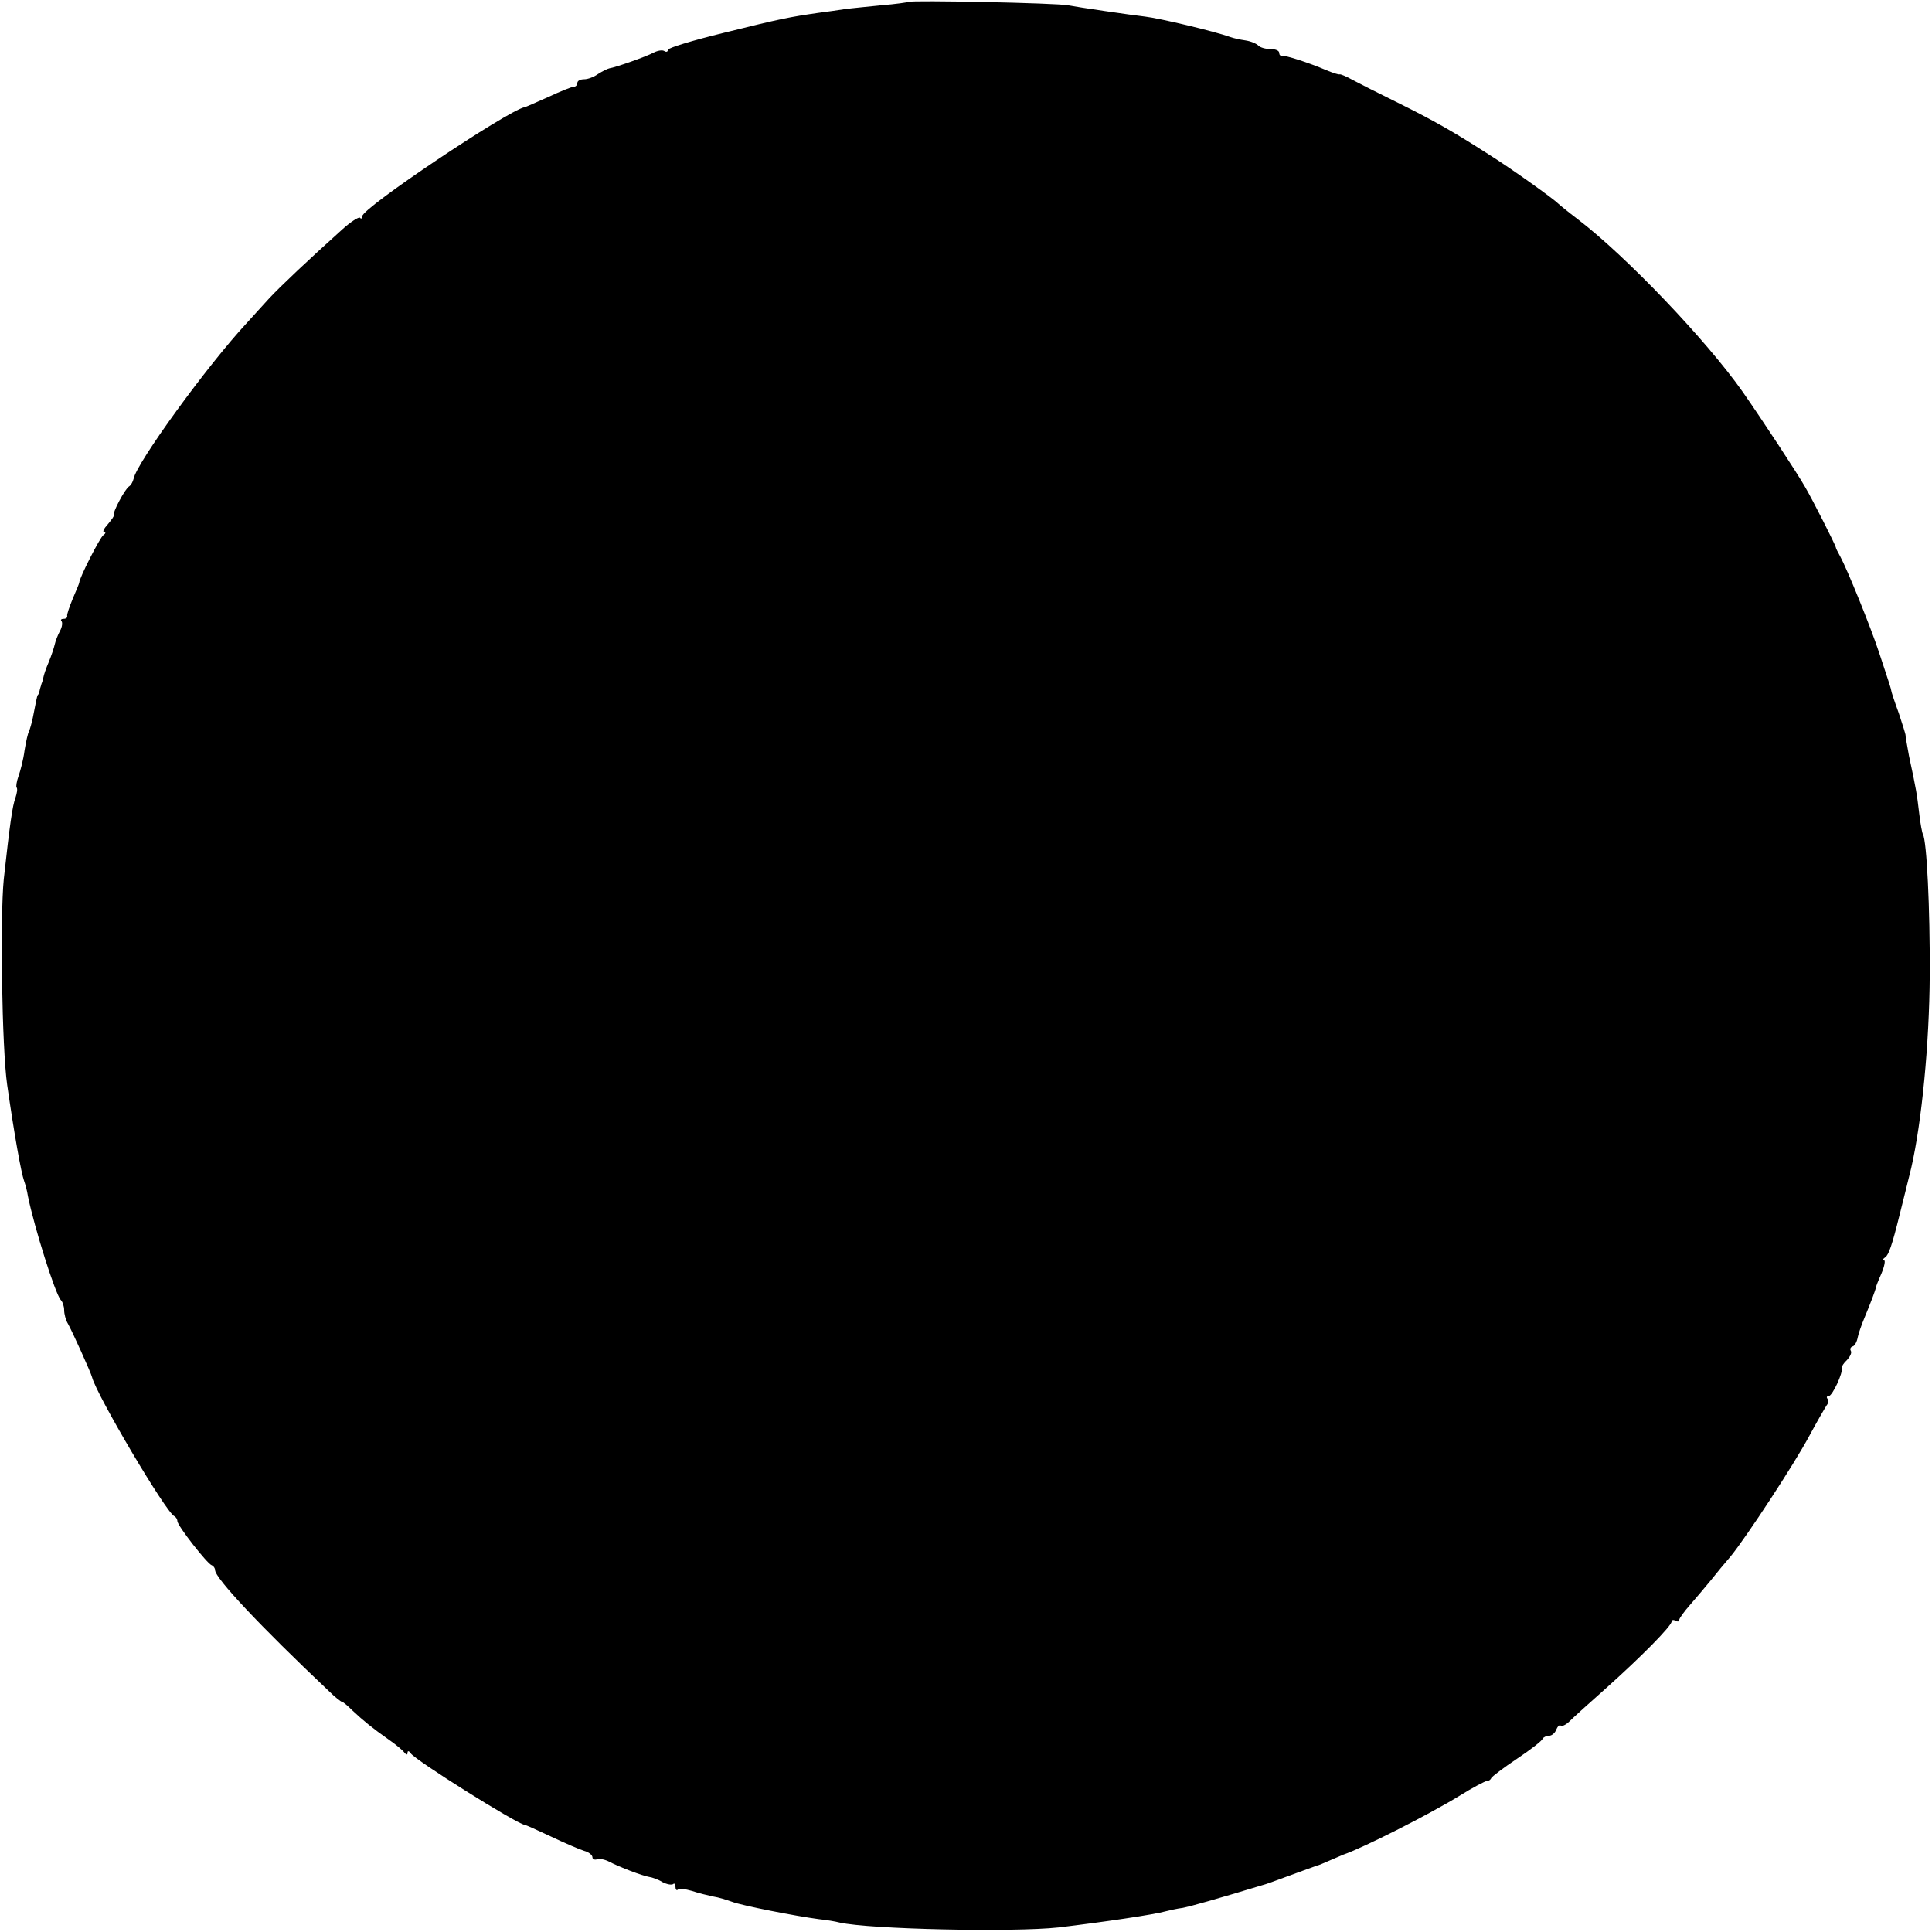
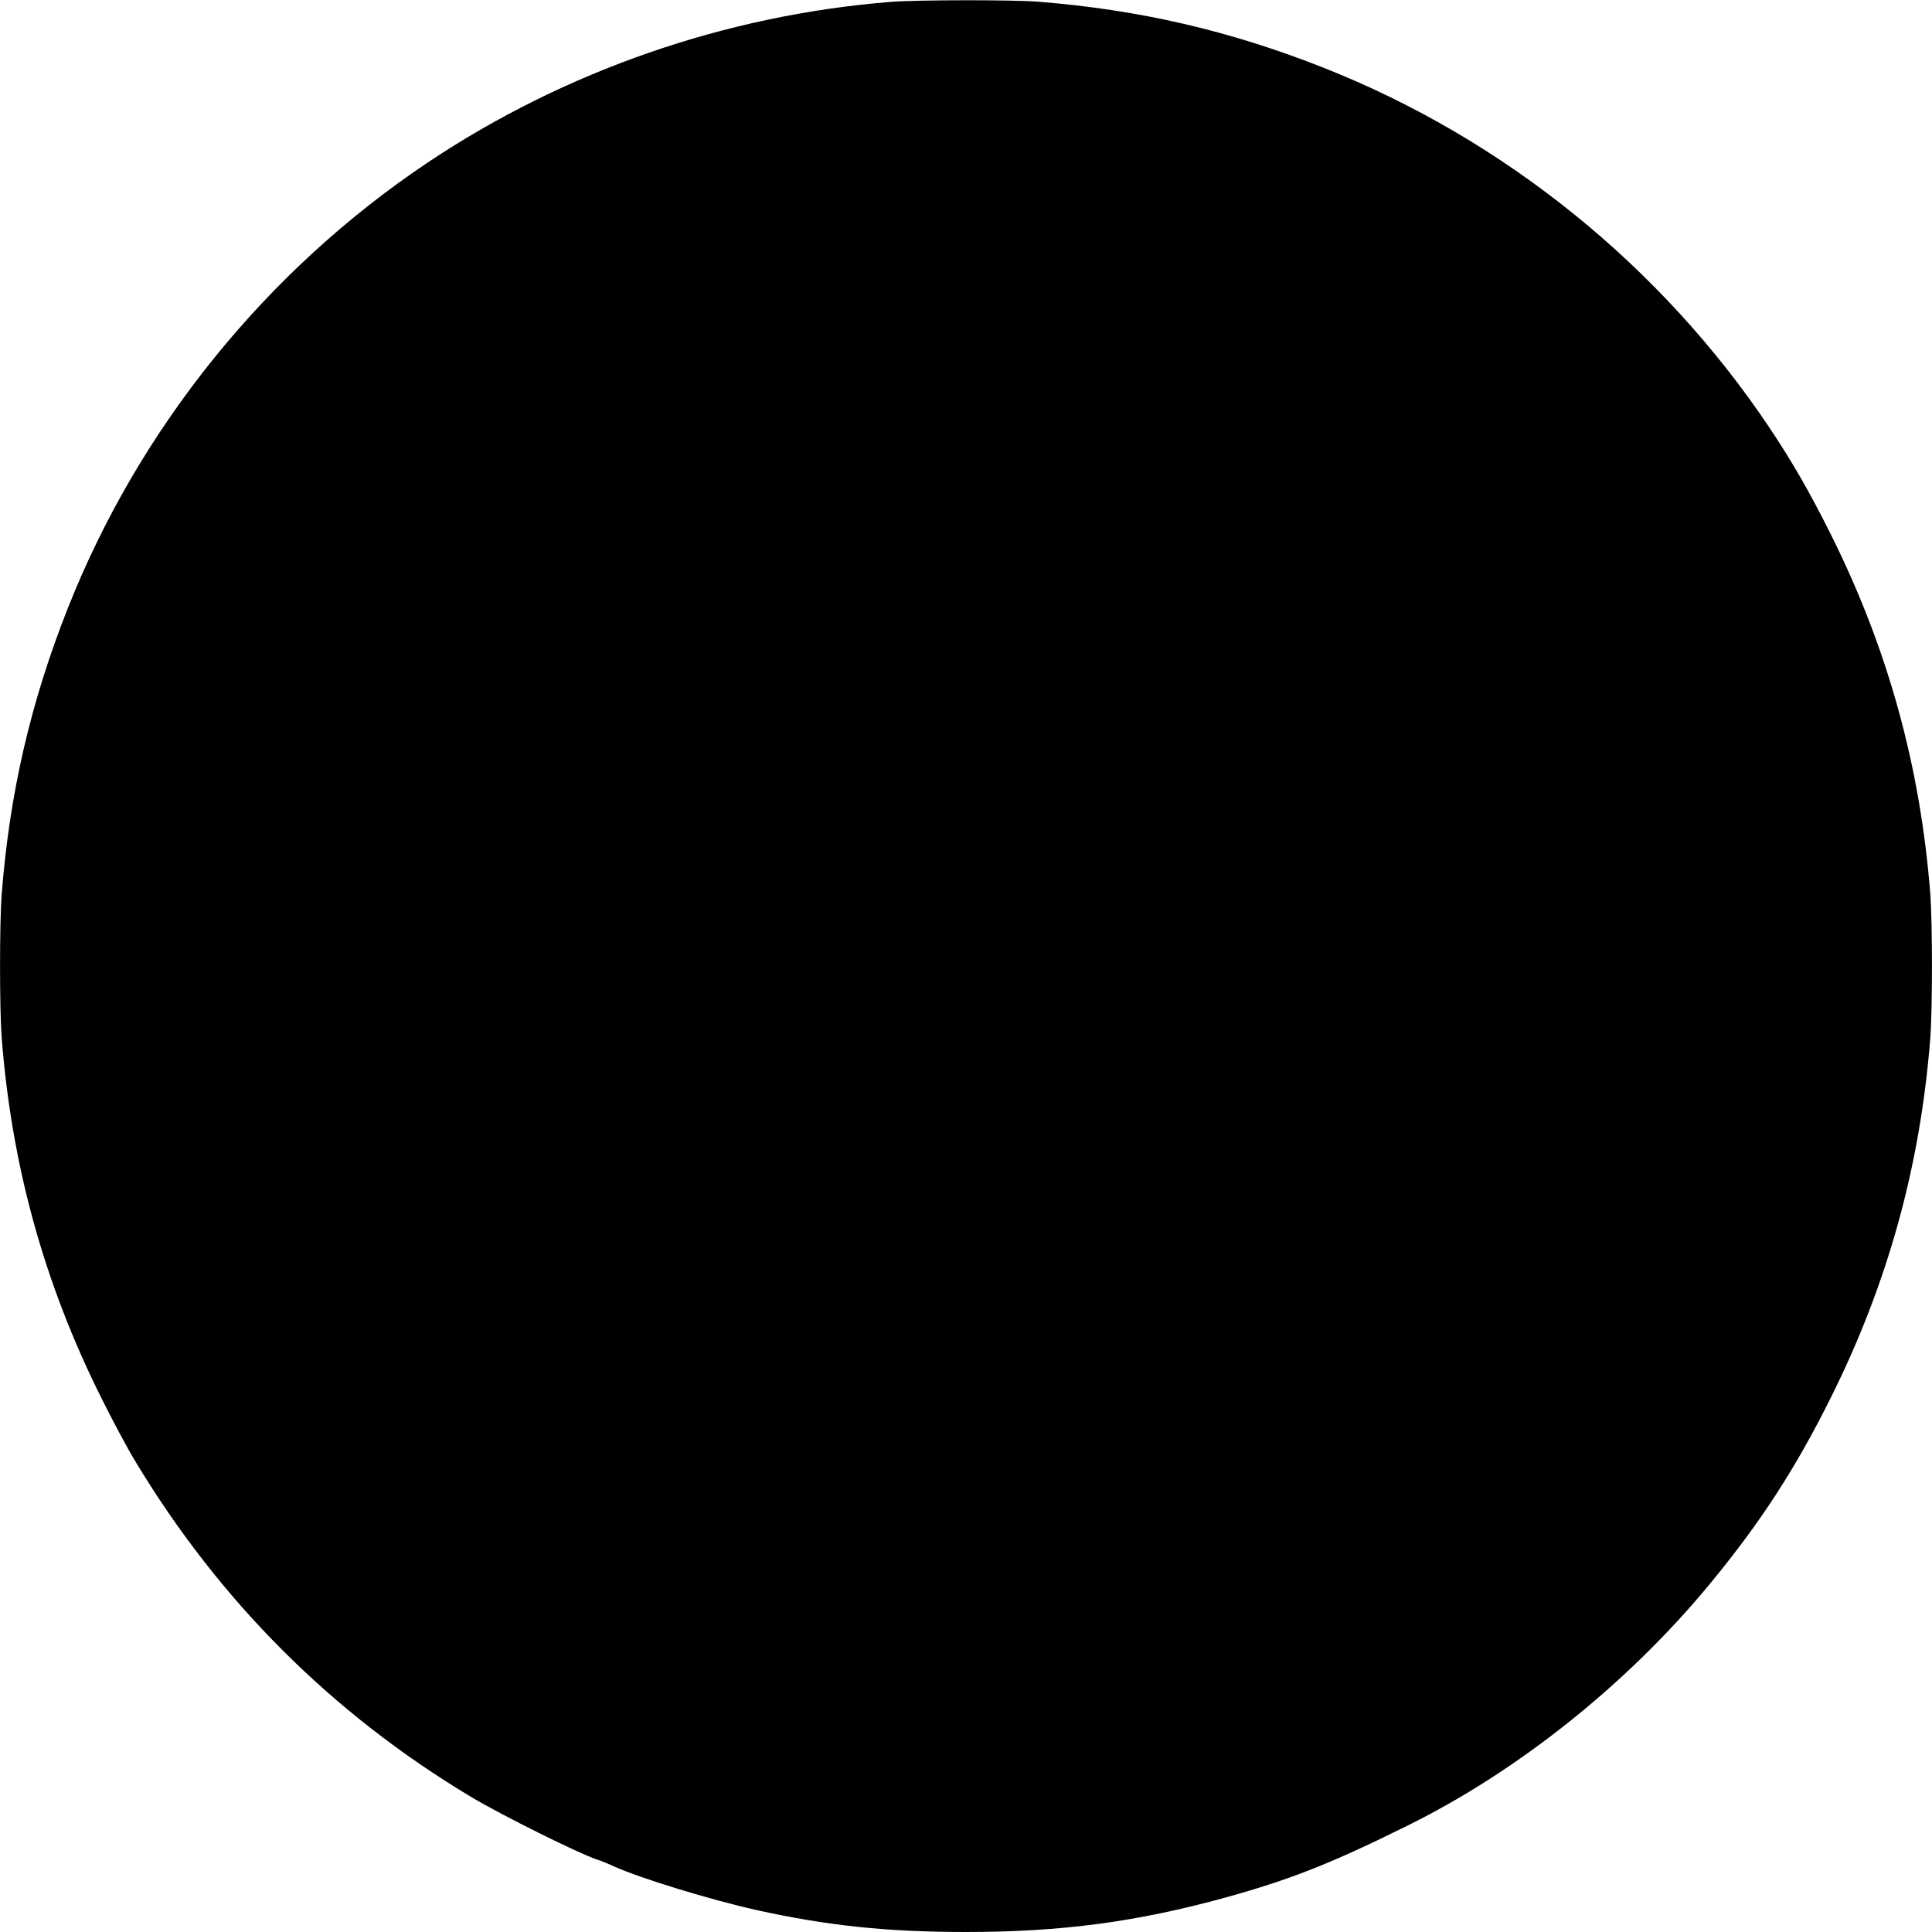
- <svg xmlns="http://www.w3.org/2000/svg" version="1.0" width="512pt" height="512pt" viewBox="0 0 512 512" preserveAspectRatio="xMidYMid meet">
-   <g transform="translate(0,512) scale(0.1,-0.1)" fill="#000000" stroke="none">
-     <path d="M2408 5115 c-2 -1 -34 -6 -73 -9 -38 -4 -81 -8 -95 -10 -14 -2 -46 -7 -71 -10 -76 -11 -98 -15 -251 -53 -82 -20 -148 -40 -148 -45 0 -5 -4 -7 -10 -3 -5 3 -17 1 -27 -4 -20 -11 -103 -40 -118 -42 -5 -1 -19 -8 -30 -15 -11 -8 -27 -14 -37 -14 -10 0 -18 -4 -18 -10 0 -5 -4 -10 -10 -10 -5 0 -35 -12 -67 -27 -32 -14 -60 -27 -63 -27 -46 -10 -430 -267 -430 -289 0 -6 -3 -8 -6 -4 -3 3 -25 -11 -47 -31 -90 -81 -162 -149 -193 -182 -17 -19 -45 -49 -60 -66 -105 -113 -293 -372 -300 -413 -2 -8 -7 -17 -12 -20 -11 -7 -44 -69 -40 -75 2 -2 -6 -13 -16 -25 -11 -12 -15 -21 -10 -21 5 0 4 -4 -2 -8 -9 -6 -64 -114 -64 -126 0 -2 -8 -21 -17 -42 -9 -22 -16 -42 -15 -46 1 -5 -3 -8 -10 -8 -6 0 -8 -3 -5 -6 3 -4 2 -15 -4 -26 -6 -11 -12 -27 -14 -36 -2 -9 -9 -30 -16 -47 -7 -16 -13 -34 -14 -40 -1 -5 -3 -13 -5 -17 -1 -5 -4 -12 -5 -18 -1 -5 -3 -11 -5 -12 -2 -3 -5 -19 -13 -60 -3 -15 -8 -31 -10 -36 -3 -4 -8 -27 -12 -51 -3 -24 -11 -54 -16 -68 -5 -14 -7 -28 -5 -30 3 -3 1 -15 -3 -27 -8 -21 -15 -70 -31 -216 -10 -102 -5 -447 9 -545 19 -132 37 -233 45 -255 3 -8 8 -26 10 -40 17 -83 72 -258 87 -275 5 -5 9 -17 9 -27 0 -10 4 -26 10 -36 10 -17 62 -132 64 -142 12 -47 197 -360 218 -368 4 -2 8 -8 8 -13 0 -12 79 -113 91 -117 5 -2 9 -8 9 -13 0 -21 119 -148 302 -321 16 -16 32 -28 34 -28 3 0 15 -10 28 -23 30 -28 52 -46 96 -77 19 -13 38 -29 42 -35 5 -6 8 -6 8 0 0 6 4 5 8 -1 11 -18 279 -186 302 -190 3 0 34 -14 70 -31 36 -17 75 -34 88 -38 12 -3 22 -11 22 -17 0 -5 6 -8 13 -5 6 2 21 -1 32 -7 27 -14 87 -37 105 -40 8 -1 25 -7 36 -14 12 -6 24 -8 28 -5 3 3 6 0 6 -7 0 -7 3 -11 6 -8 3 4 20 2 37 -3 18 -6 43 -12 57 -15 14 -2 36 -9 50 -14 26 -10 169 -38 230 -46 19 -2 44 -6 55 -9 80 -18 460 -26 580 -13 117 14 254 34 285 43 8 2 29 7 45 9 24 5 88 23 210 60 11 3 20 6 90 32 28 10 52 19 55 20 3 0 19 7 35 14 17 7 32 14 35 15 50 17 223 104 308 156 35 22 68 39 72 39 5 0 10 3 12 8 2 4 32 27 68 51 36 24 67 48 68 53 2 4 10 8 17 8 7 0 16 7 19 16 4 9 9 14 12 11 3 -3 14 2 23 11 10 10 53 49 96 87 95 85 175 166 175 178 0 4 5 5 10 2 6 -3 10 -3 10 2 0 4 13 22 28 39 15 17 40 47 55 65 15 19 39 48 53 64 41 50 169 245 209 320 21 39 42 75 46 81 5 6 6 14 2 17 -3 4 -2 7 3 7 10 0 39 63 35 75 -1 3 5 13 14 21 8 9 13 19 10 24 -3 5 -1 10 5 12 5 1 11 12 13 23 2 11 11 36 19 55 15 36 29 73 29 77 0 2 6 18 15 38 8 19 11 35 7 35 -5 0 -3 4 3 8 9 6 18 31 38 112 7 27 26 105 31 125 28 122 48 330 49 510 1 179 -8 357 -18 374 -2 3 -7 29 -10 56 -6 51 -7 59 -27 152 -5 29 -10 54 -9 55 0 2 -8 28 -18 58 -11 30 -20 57 -20 60 -1 6 -3 13 -32 100 -23 70 -85 222 -103 255 -6 11 -12 22 -12 25 -2 8 -60 123 -81 159 -21 37 -115 180 -166 253 -95 135 -308 359 -438 458 -25 19 -47 37 -50 40 -14 14 -123 92 -185 131 -92 59 -142 88 -245 139 -47 23 -98 49 -115 58 -16 9 -32 16 -35 15 -3 -1 -18 4 -35 11 -49 21 -110 40 -117 38 -5 -1 -8 3 -8 8 0 6 -10 10 -23 10 -13 0 -27 4 -32 9 -6 6 -21 12 -35 14 -14 2 -32 6 -40 9 -41 15 -189 50 -225 54 -36 4 -179 25 -205 30 -27 6 -416 14 -422 9z" />
+ <svg xmlns="http://www.w3.org/2000/svg" version="1.0" width="1147pt" height="1147pt" viewBox="0 0 1147 1147" preserveAspectRatio="xMidYMid meet">
+   <g transform="translate(0,1147) scale(0.1,-0.1)" fill="#000000" stroke="none">
+     <path d="M5290 11459 c-981 -78 -1937 -410 -2751 -954 -960 -643 -1713 -1576 -2136 -2645 -222 -561 -346 -1100 -393 -1699 -13 -174 -13 -678 0 -852 59 -760 253 -1461 592 -2139 64 -129 153 -296 198 -370 501 -834 1170 -1503 2000 -2000 181 -108 644 -338 745 -370 22 -7 67 -25 101 -41 158 -71 570 -197 846 -259 423 -93 775 -130 1243 -130 567 0 1015 60 1542 205 385 107 624 201 1078 426 659 325 1312 847 1799 1439 297 360 506 682 714 1100 339 678 533 1379 592 2139 13 174 13 678 0 852 -59 760 -253 1461 -592 2139 -124 248 -225 424 -363 631 -643 960 -1576 1713 -2645 2136 -561 222 -1100 346 -1699 393 -156 12 -717 11 -871 -1z" />
  </g>
</svg>
